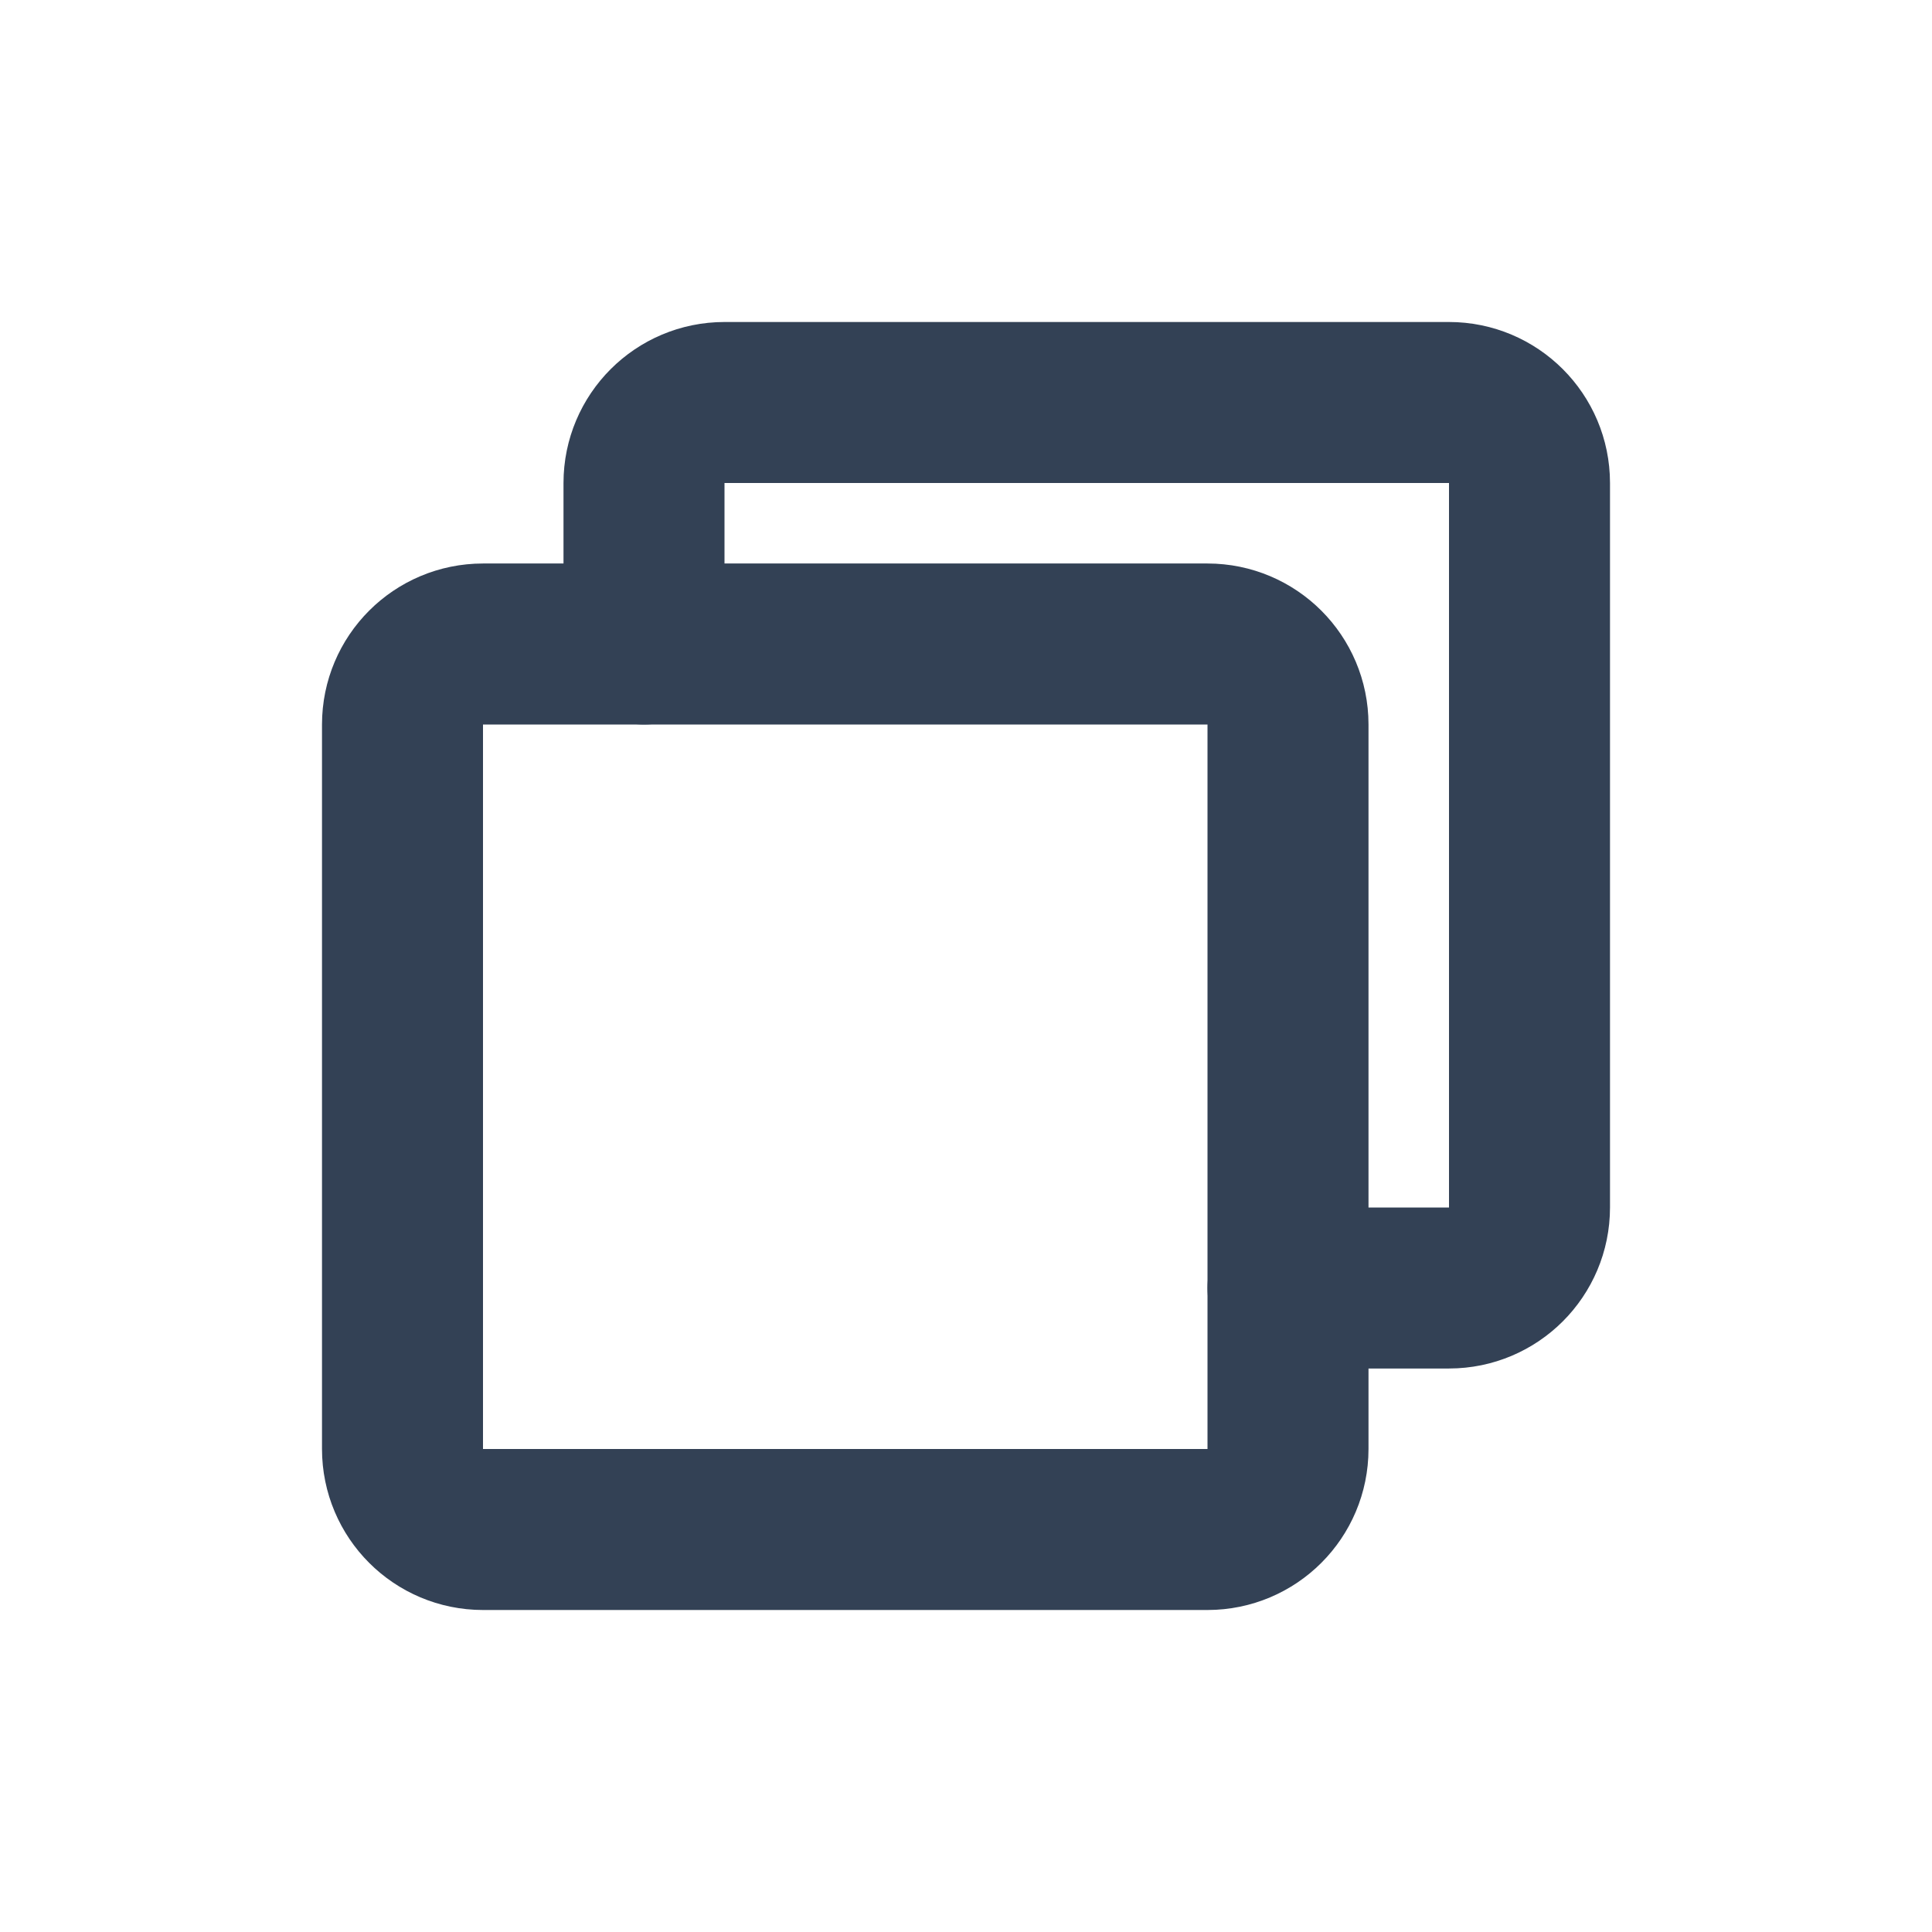
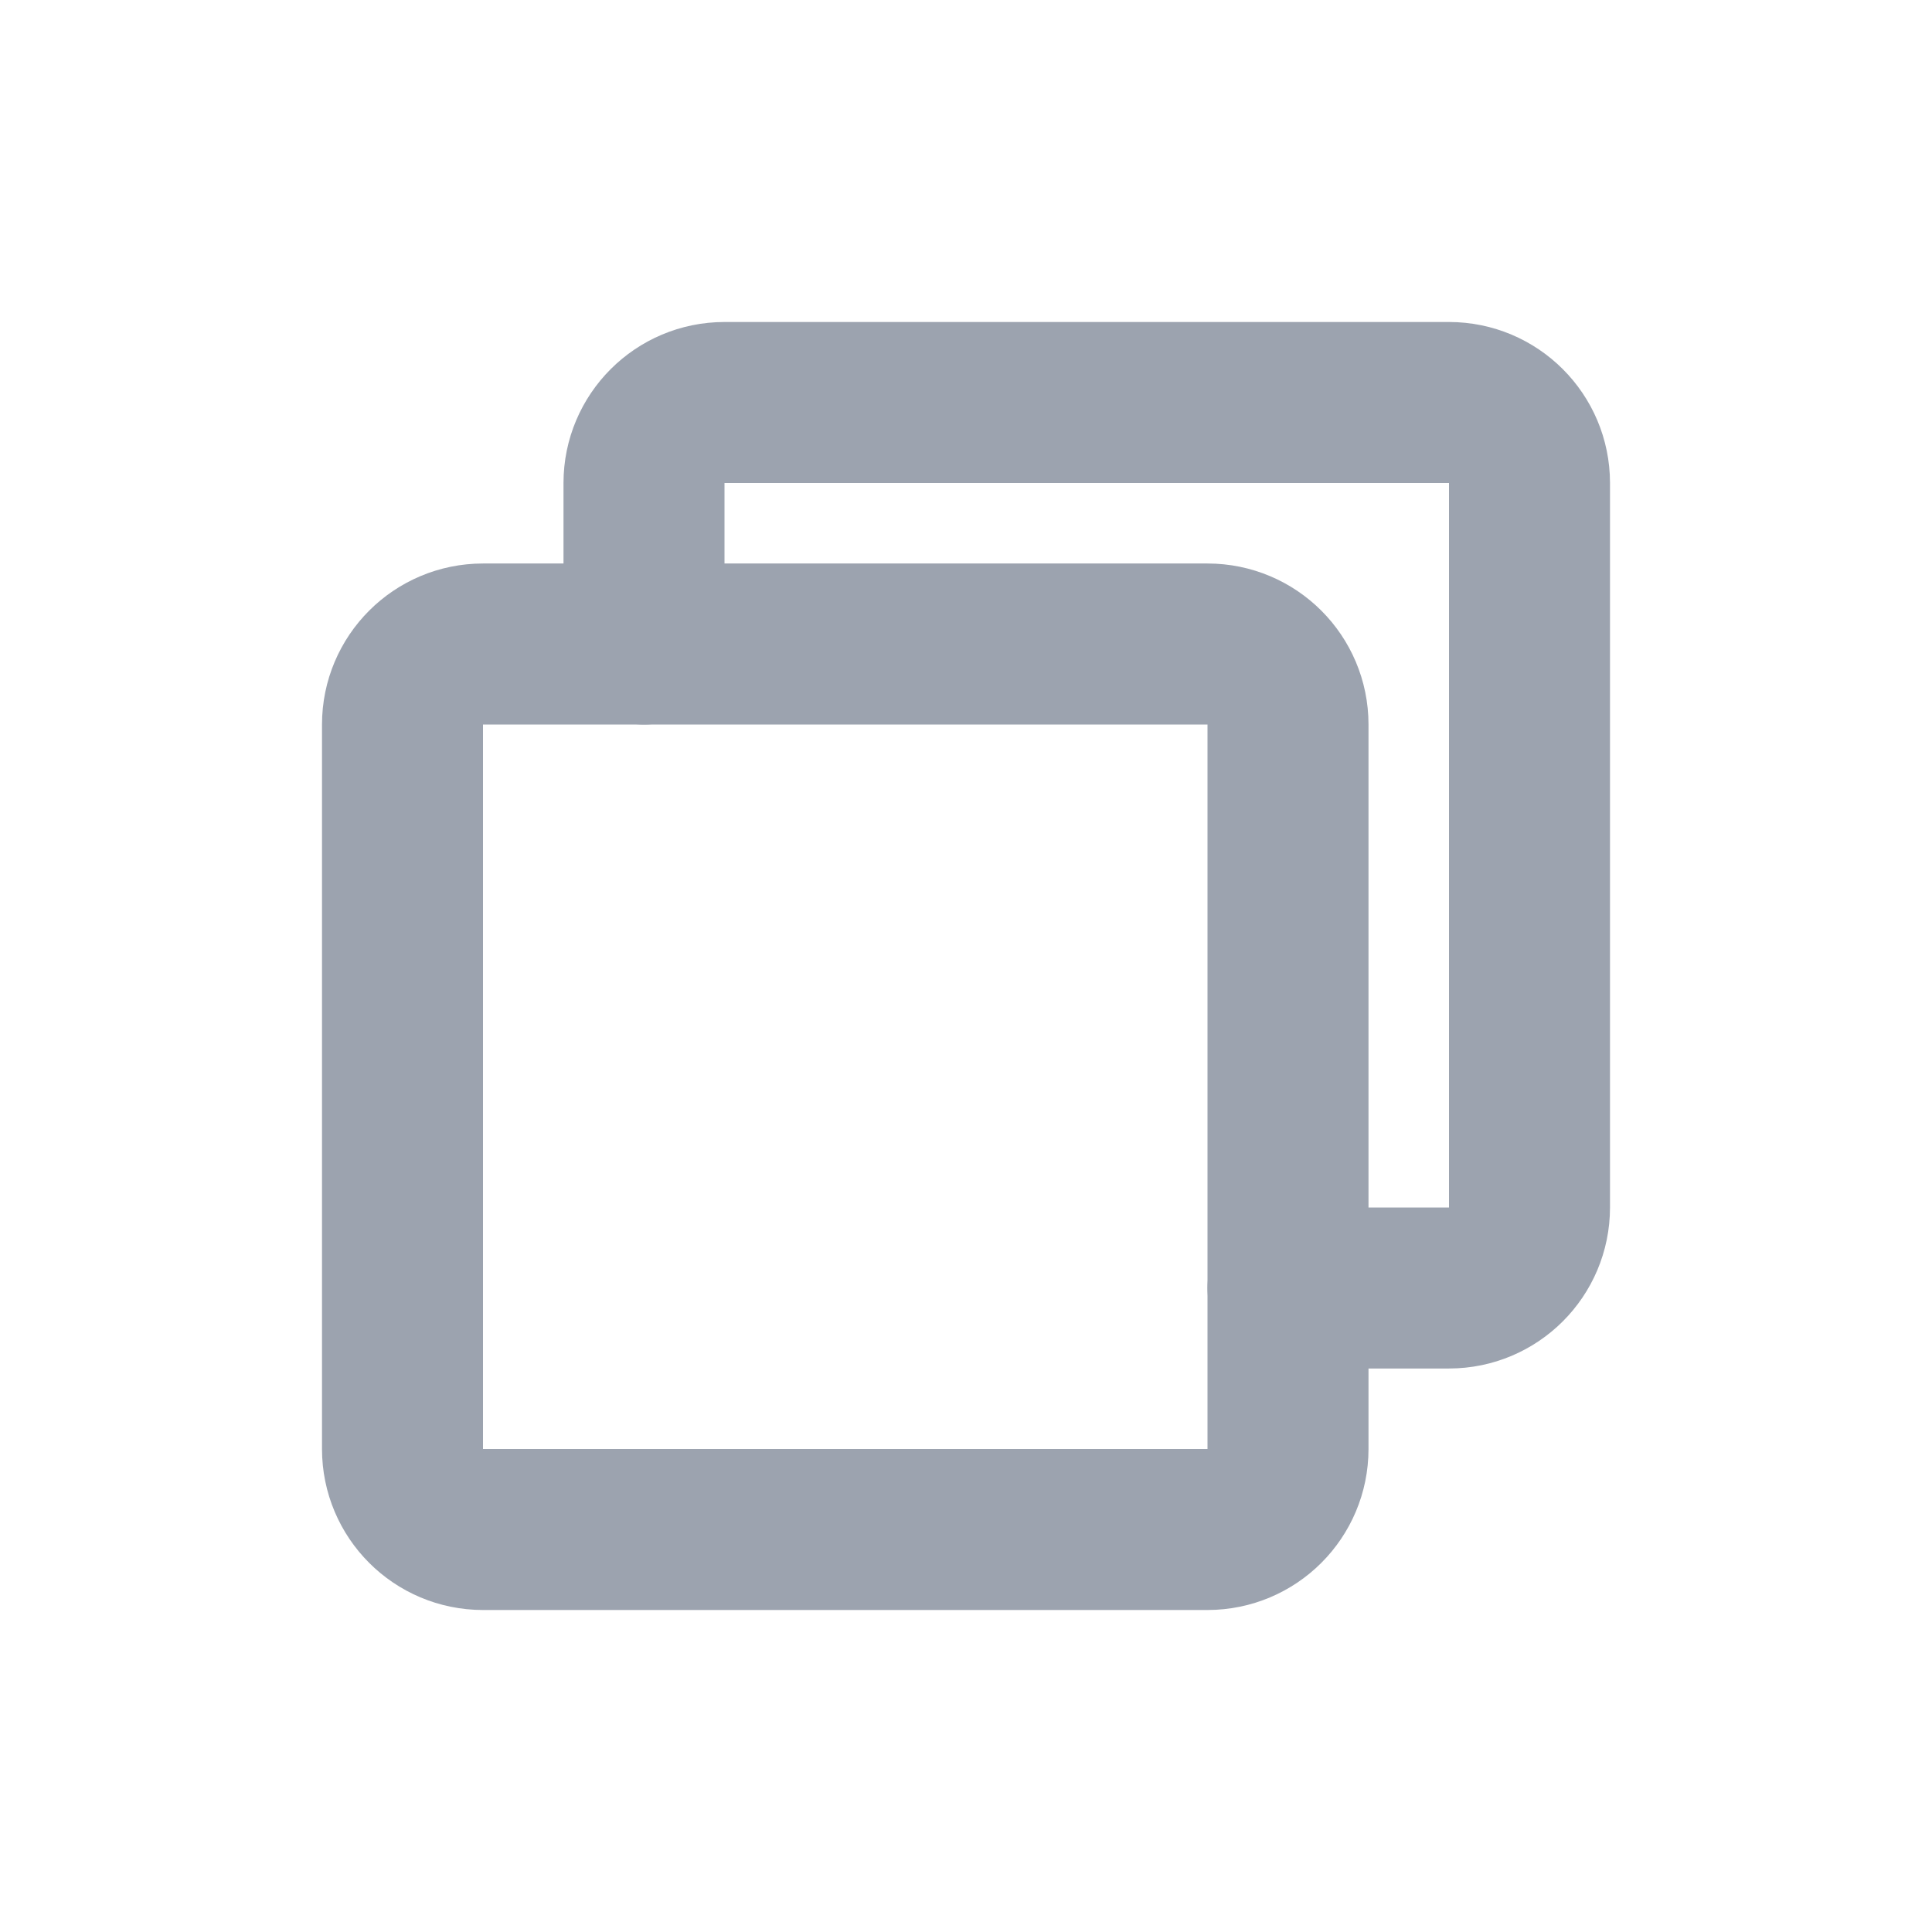
<svg xmlns="http://www.w3.org/2000/svg" width="24" height="24" viewBox="0 0 24 24" fill="none">
-   <path d="M8 8V6C8 5.448 8.448 5 9 5H18C18.552 5 19 5.448 19 6V15C19 15.552 18.552 16 18 16H16" stroke="#334155" stroke-width="2" stroke-linecap="round" />
-   <rect x="5" y="8" width="11" height="11" rx="1" stroke="#334155" stroke-width="2" />
+   <path d="M8 8V6C8 5.448 8.448 5 9 5H18C18.552 5 19 5.448 19 6V15C19 15.552 18.552 16 18 16H16" stroke="#9CA3AF" stroke-width="2" stroke-linecap="round" />
+   <rect x="5" y="8" width="11" height="11" rx="1" stroke="#9CA3AF" stroke-width="2" />
</svg>
